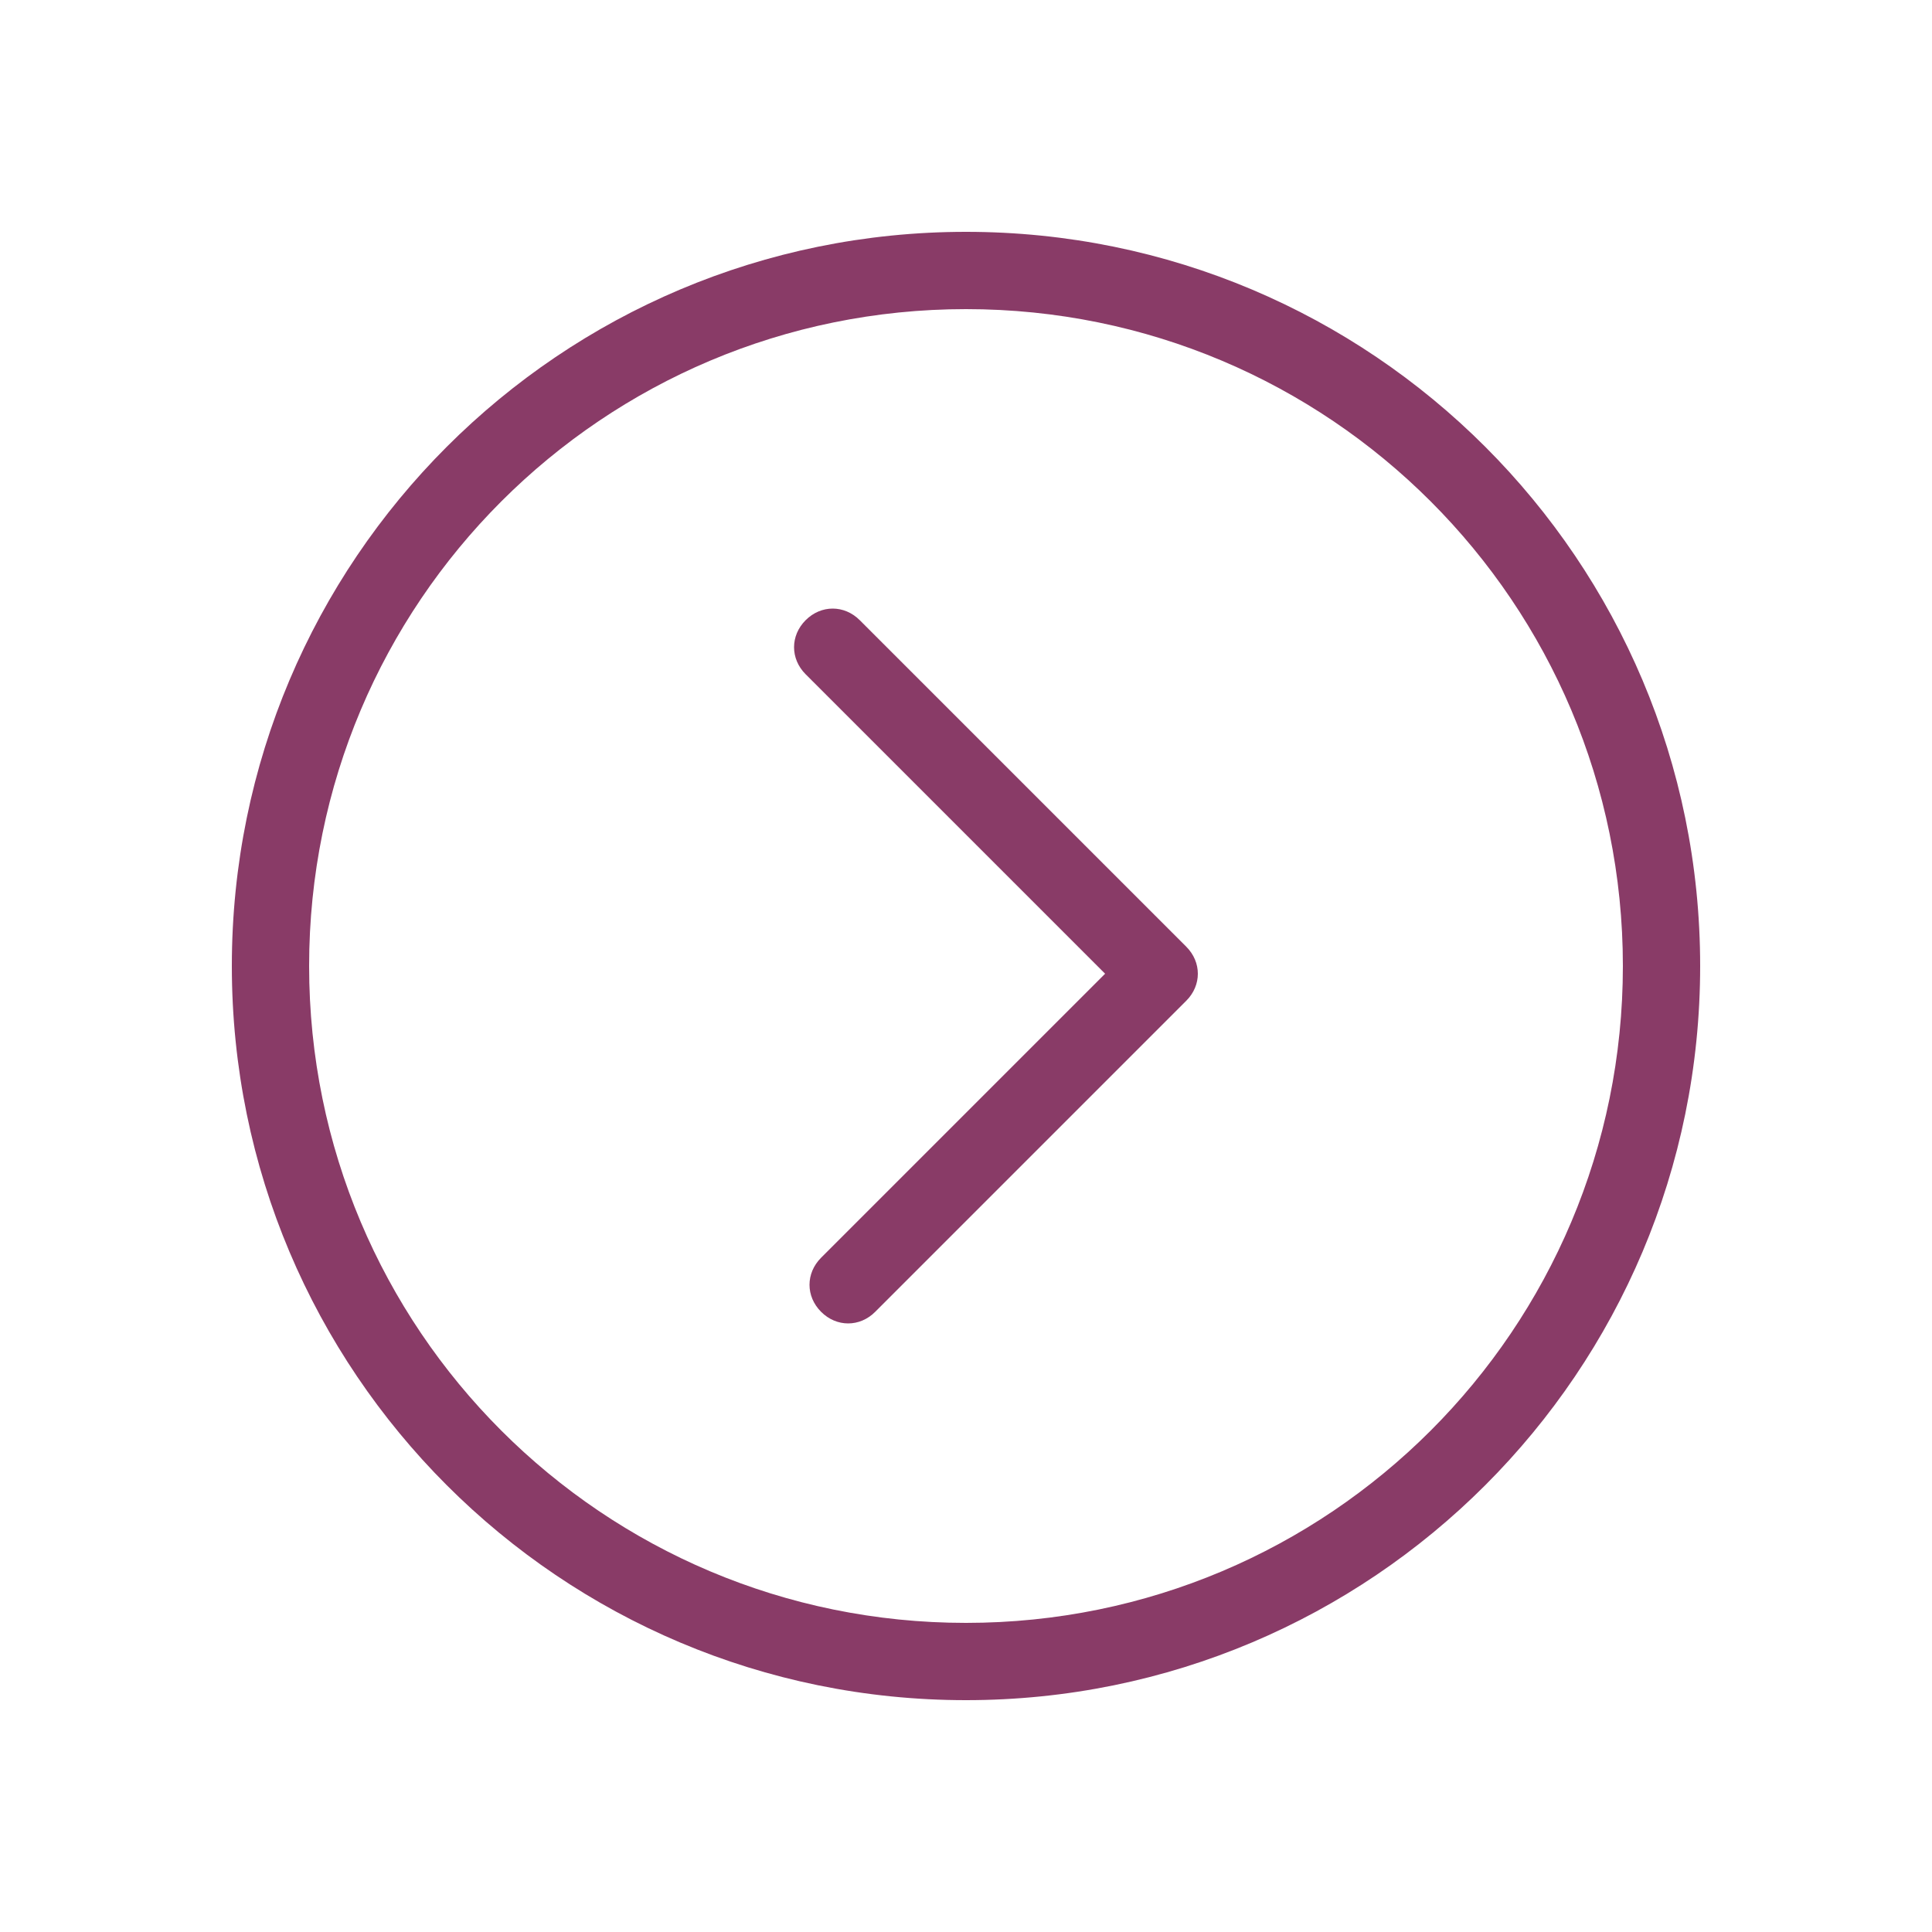
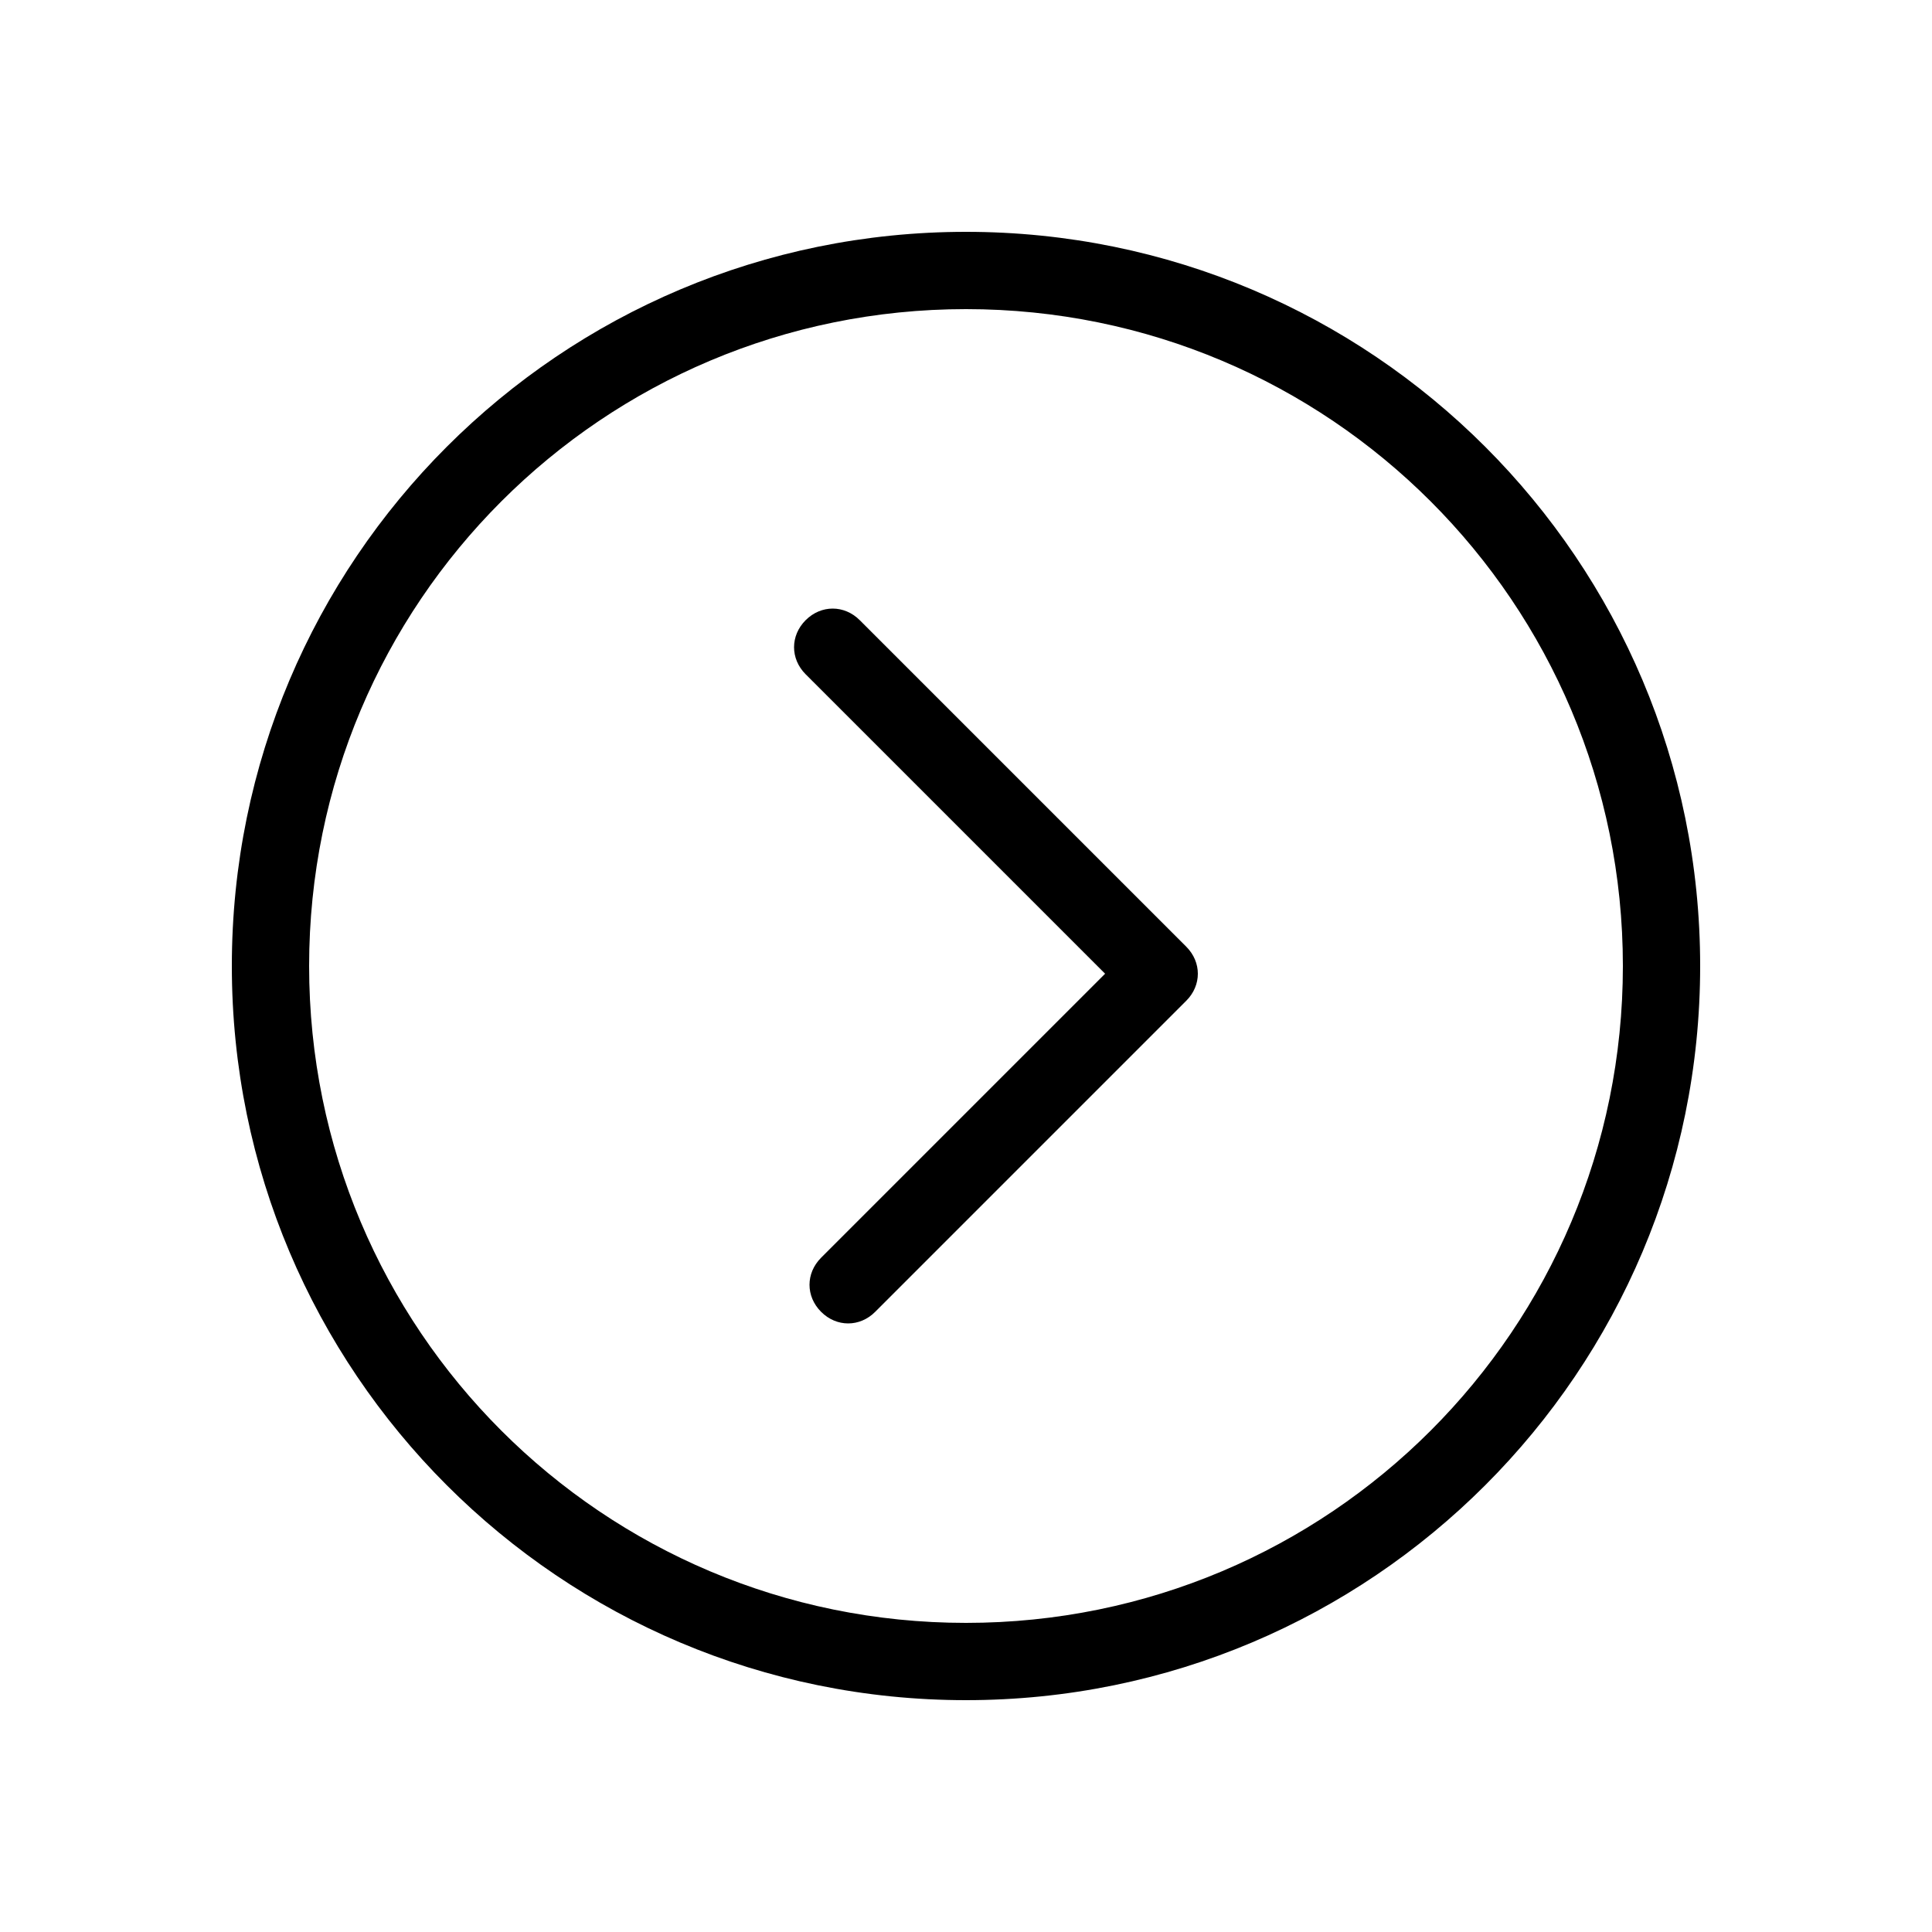
<svg xmlns="http://www.w3.org/2000/svg" version="1.1" id="Слой_1" x="0px" y="0px" viewBox="0 0 100 100" style="enable-background:new 0 0 100 100;" xml:space="preserve">
-   <style type="text/css">
-   .st0{fill:#893B67;}
- </style>
-   <g id="_x37_7_Essential_Icons">
-     <path id="Right_Arrow" class="st0" d="M61.4,51.8L45.3,67.9c-0.8,0.8-2,0.8-2.8,0s-0.8-2,0-2.8l14.7-14.7L41.7,34.9     c-0.8-0.8-0.8-2,0-2.8s2-0.8,2.8,0L61.4,49C62.2,49.8,62.2,51,61.4,51.8z M88,50c0,21-17,38-38,38S12,71,12,50s17-38,38-38     S88,29,88,50z M84,50c0-18.8-15.2-34-34-34S16,31.2,16,50s15.2,34,34,34S84,68.8,84,50z" />
+   <g>
+     <path d="M61.4,51.8L45.3,67.9c-0.8,0.8-2,0.8-2.8,0s-0.8-2,0-2.8l14.7-14.7L41.7,34.9     c-0.8-0.8-0.8-2,0-2.8s2-0.8,2.8,0L61.4,49C62.2,49.8,62.2,51,61.4,51.8z M88,50c0,21-17,38-38,38S12,71,12,50s17-38,38-38     S88,29,88,50z M84,50c0-18.8-15.2-34-34-34S16,31.2,16,50s15.2,34,34,34S84,68.8,84,50z" />
  </g>
-   <g id="Guides">
- </g>
</svg>
